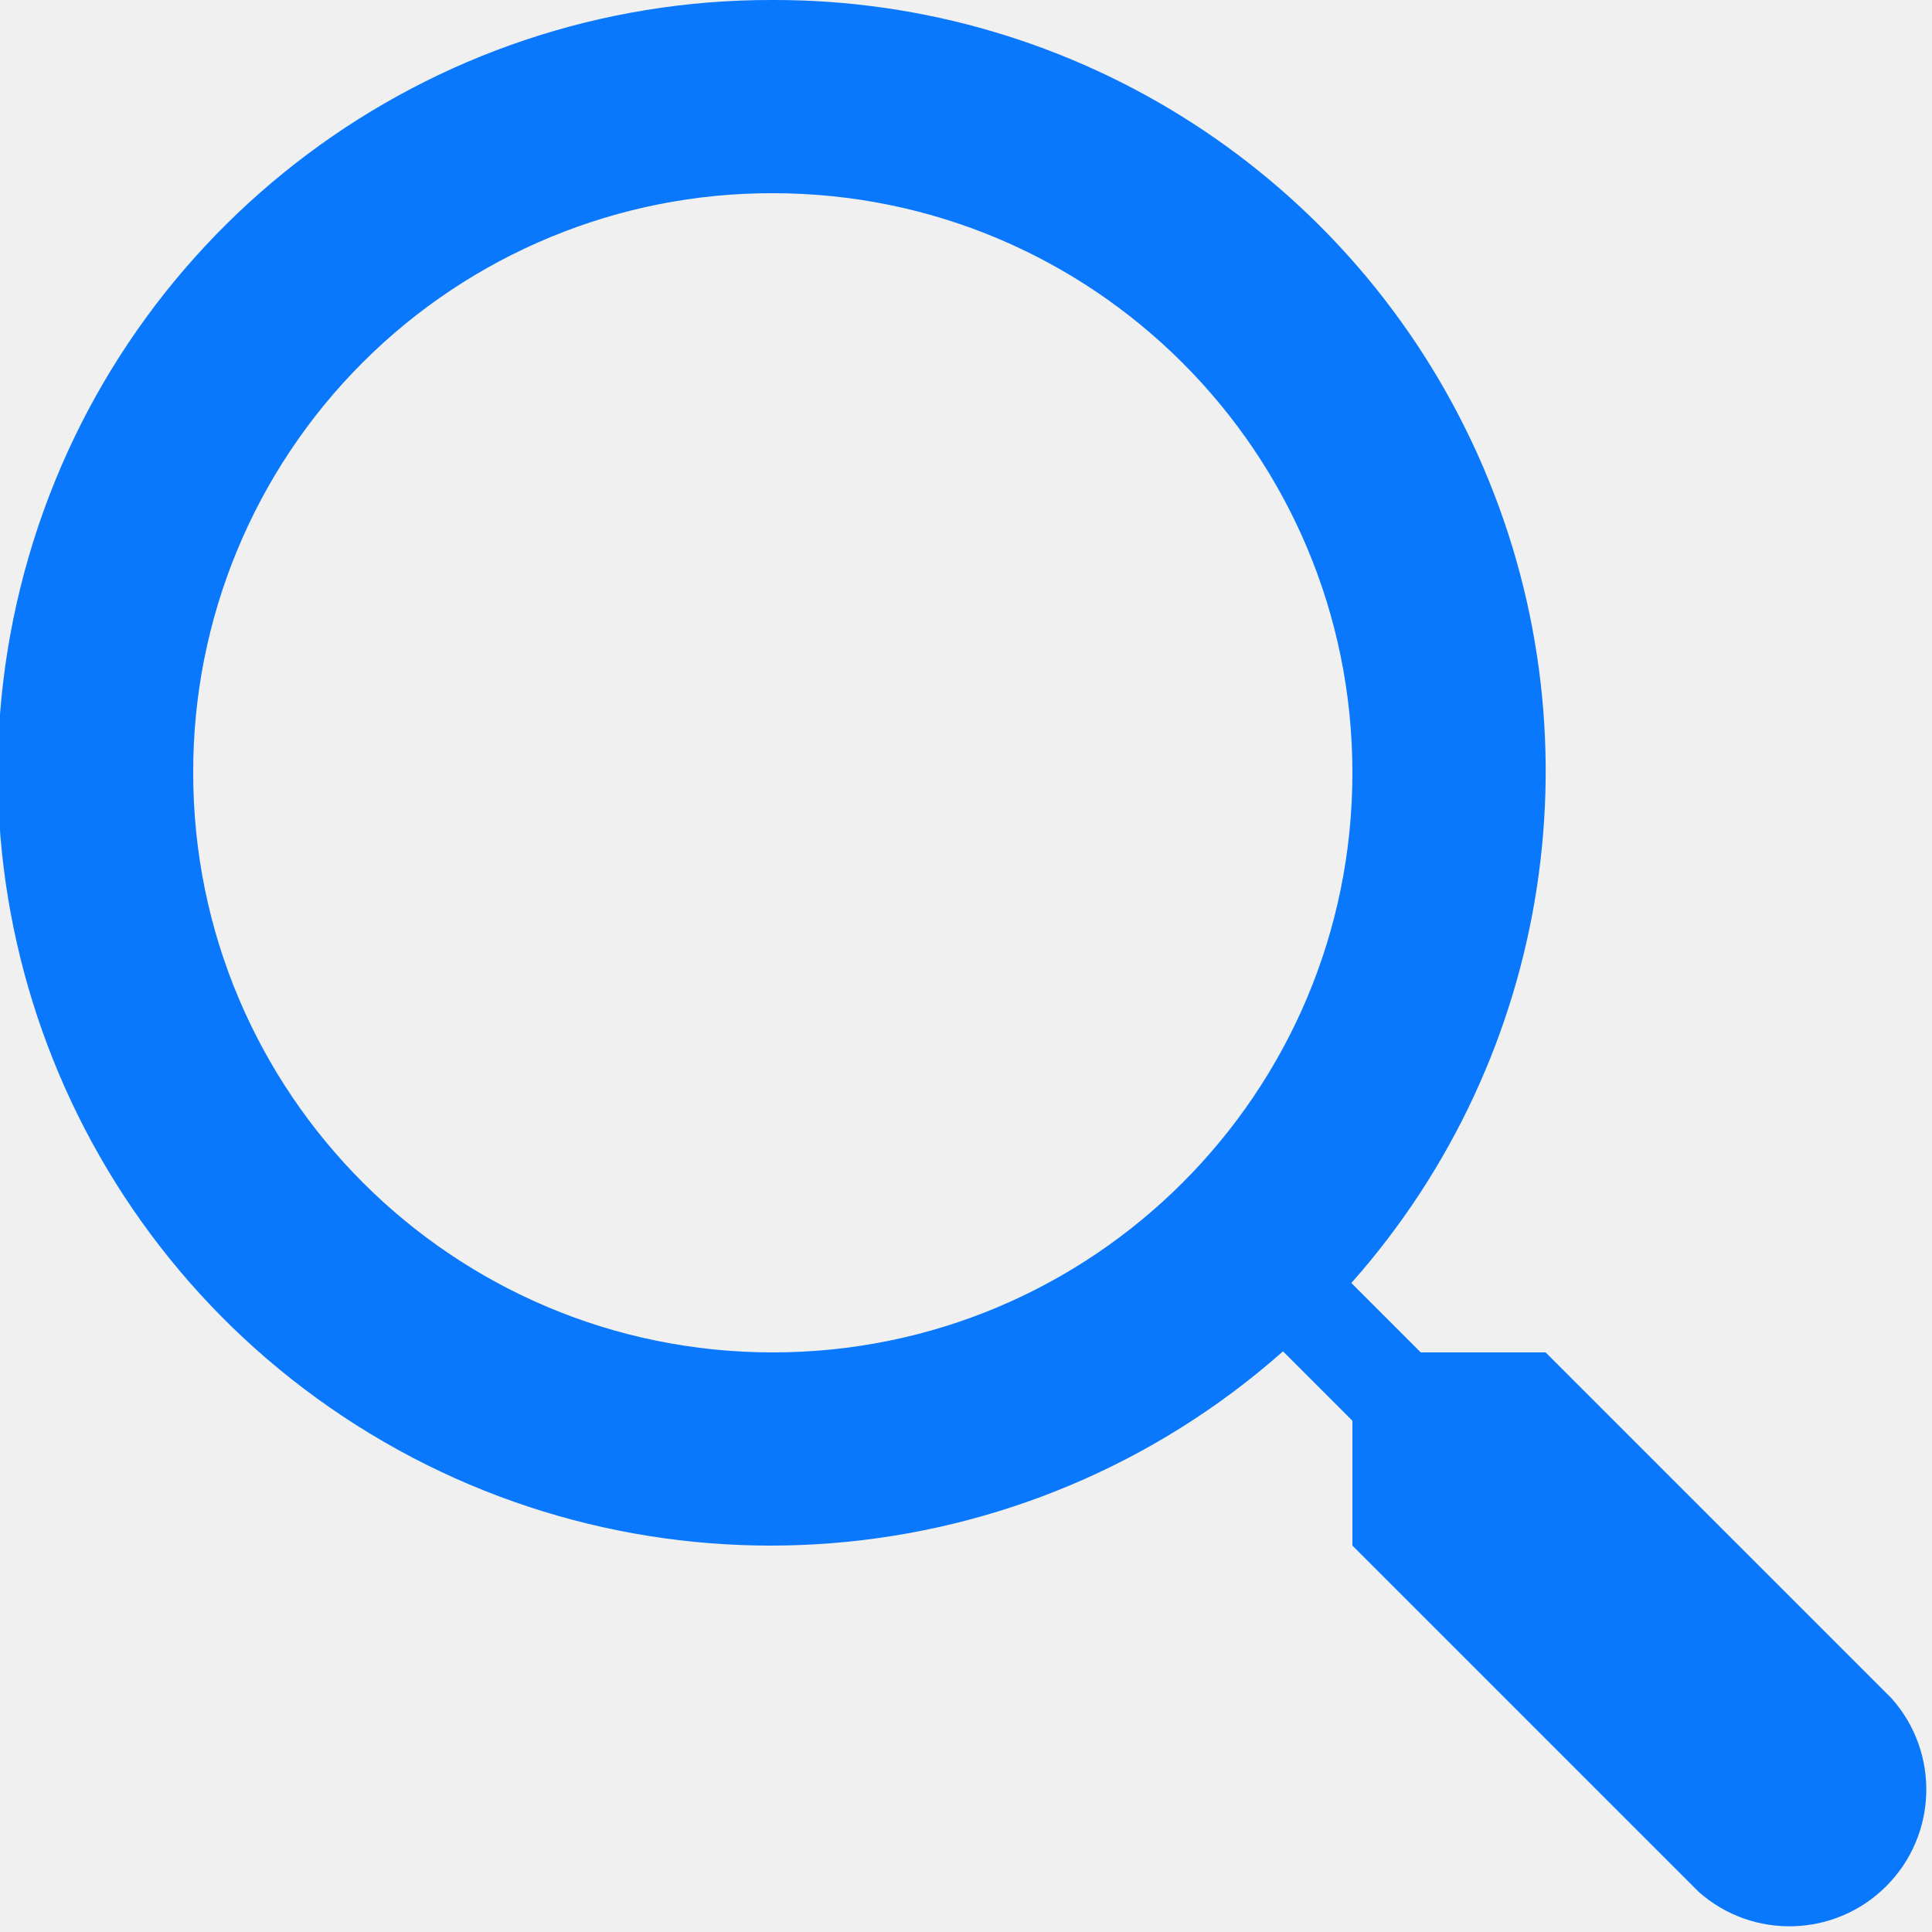
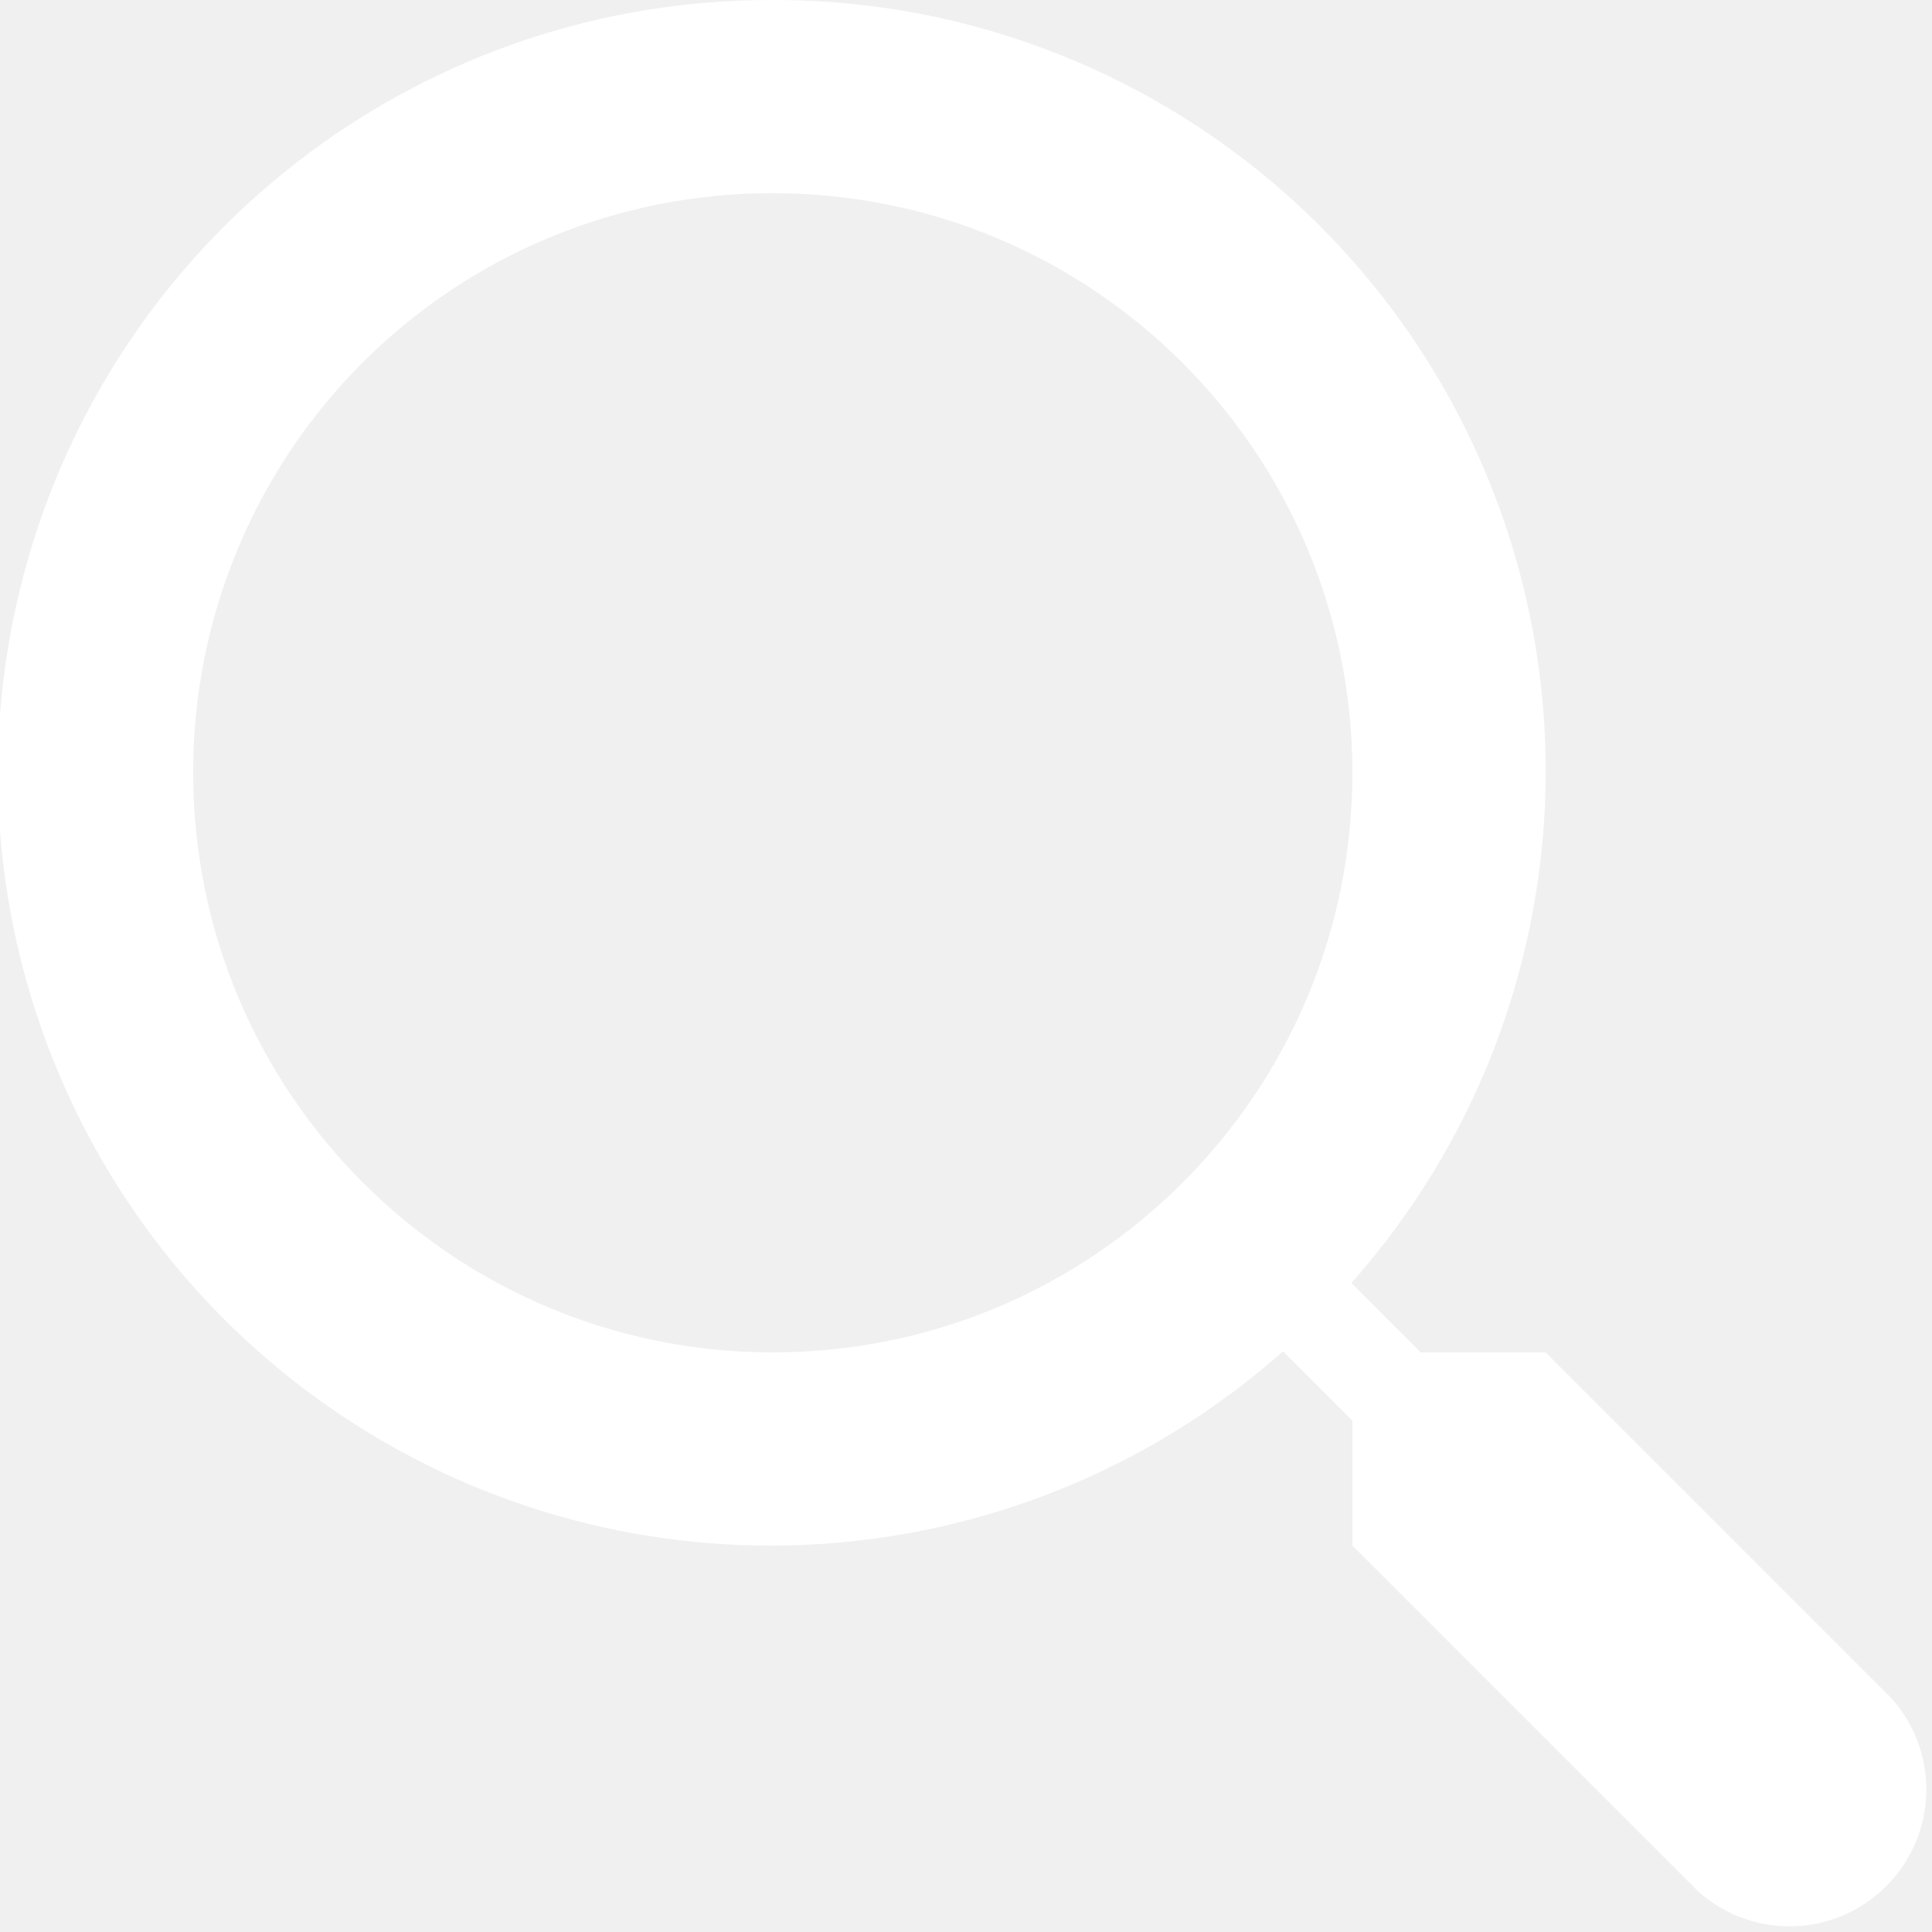
<svg xmlns="http://www.w3.org/2000/svg" width="24" height="24" viewBox="0 0 24 24">
-   <path id="Path_2791" data-name="Path 2791" d="M12,2.4a9.6,9.6,0,1,0,6.338,16.787l.862.862V21.6l4.3,4.3a1.7,1.7,0,0,0,2.4-2.4l-4.3-4.3H20.049l-.862-.862A9.58,9.58,0,0,0,12,2.4Zm0,2.4A7.2,7.2,0,1,1,4.8,12,7.184,7.184,0,0,1,12,4.8Z" transform="translate(-2.4 -2.4)" fill="#0a78fc" />
+   <path id="Path_2791" data-name="Path 2791" d="M12,2.4a9.6,9.6,0,1,0,6.338,16.787l.862.862V21.6l4.3,4.3a1.7,1.7,0,0,0,2.4-2.4l-4.3-4.3H20.049l-.862-.862A9.58,9.58,0,0,0,12,2.4Zm0,2.4A7.2,7.2,0,1,1,4.8,12,7.184,7.184,0,0,1,12,4.8Z" transform="translate(-2.4 -2.4)" fill="white" />
</svg>
